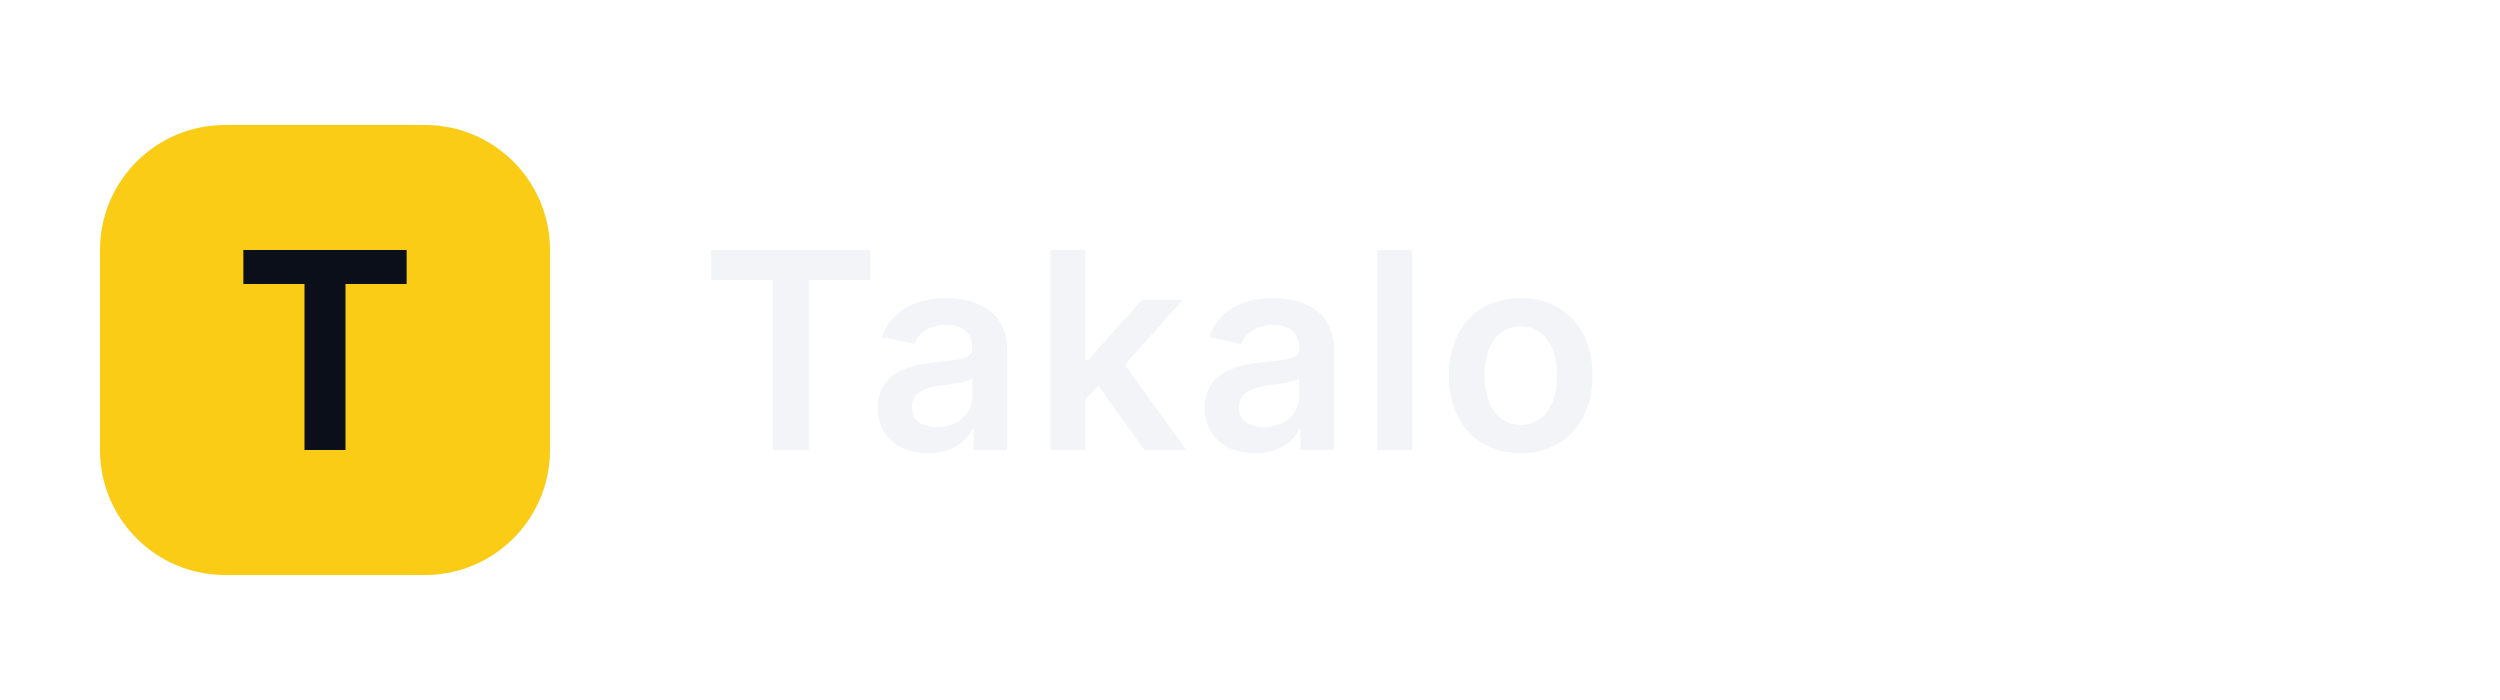
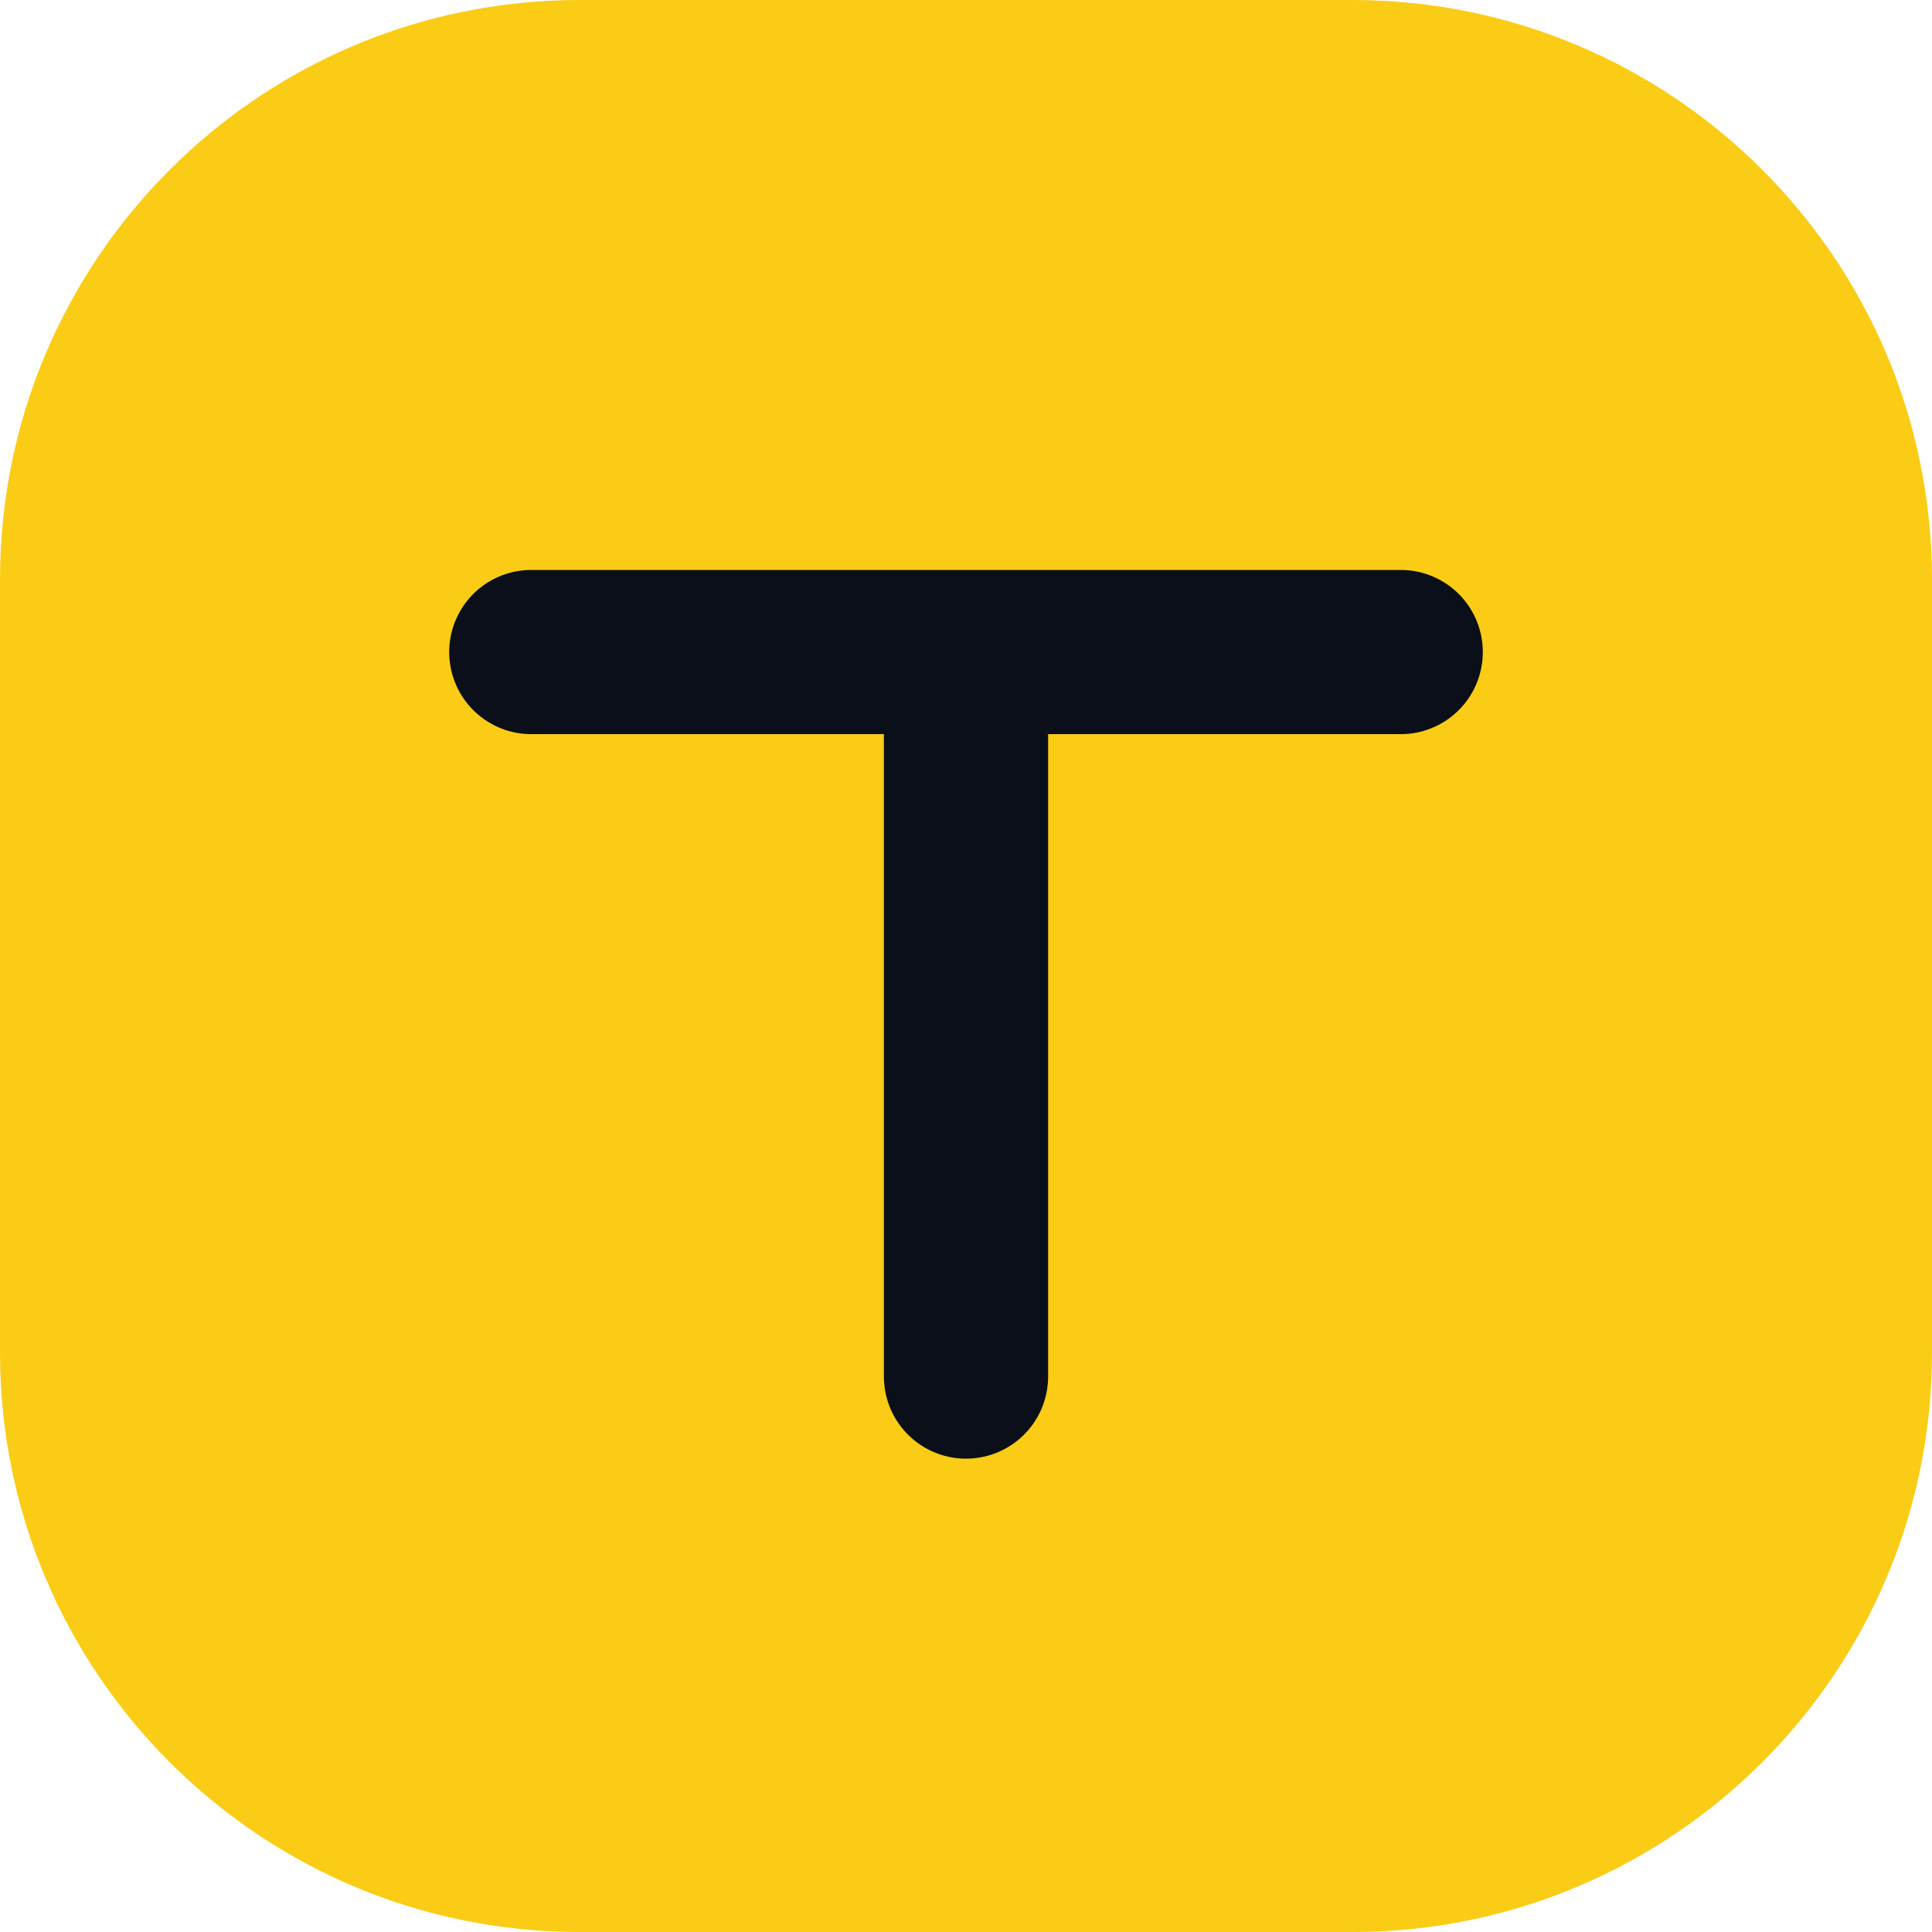
- <svg xmlns="http://www.w3.org/2000/svg" viewBox="0 0 200 56" width="200" height="56">
-   <rect x="8" y="10" width="36" height="36" rx="10" fill="#facc15" />
-   <text x="26" y="36" text-anchor="middle" font-family="Inter, system-ui, sans-serif" font-size="22" font-weight="700" fill="#0b0f1a">T</text>
-   <text x="56" y="36" font-family="Inter, system-ui, sans-serif" font-size="22" font-weight="600" fill="#f2f4f8" letter-spacing="0.5">Takalo</text>
+ <svg xmlns="http://www.w3.org/2000/svg" width="40" height="40" viewBox="0 0 40 40" aria-hidden="true">
+   <rect width="40" height="40" rx="12" fill="#facc15" />
+   <path d="M11 13.5h18M20 13.5v15" stroke="#0b0f1a" stroke-width="3.4" stroke-linecap="round" />
</svg>
